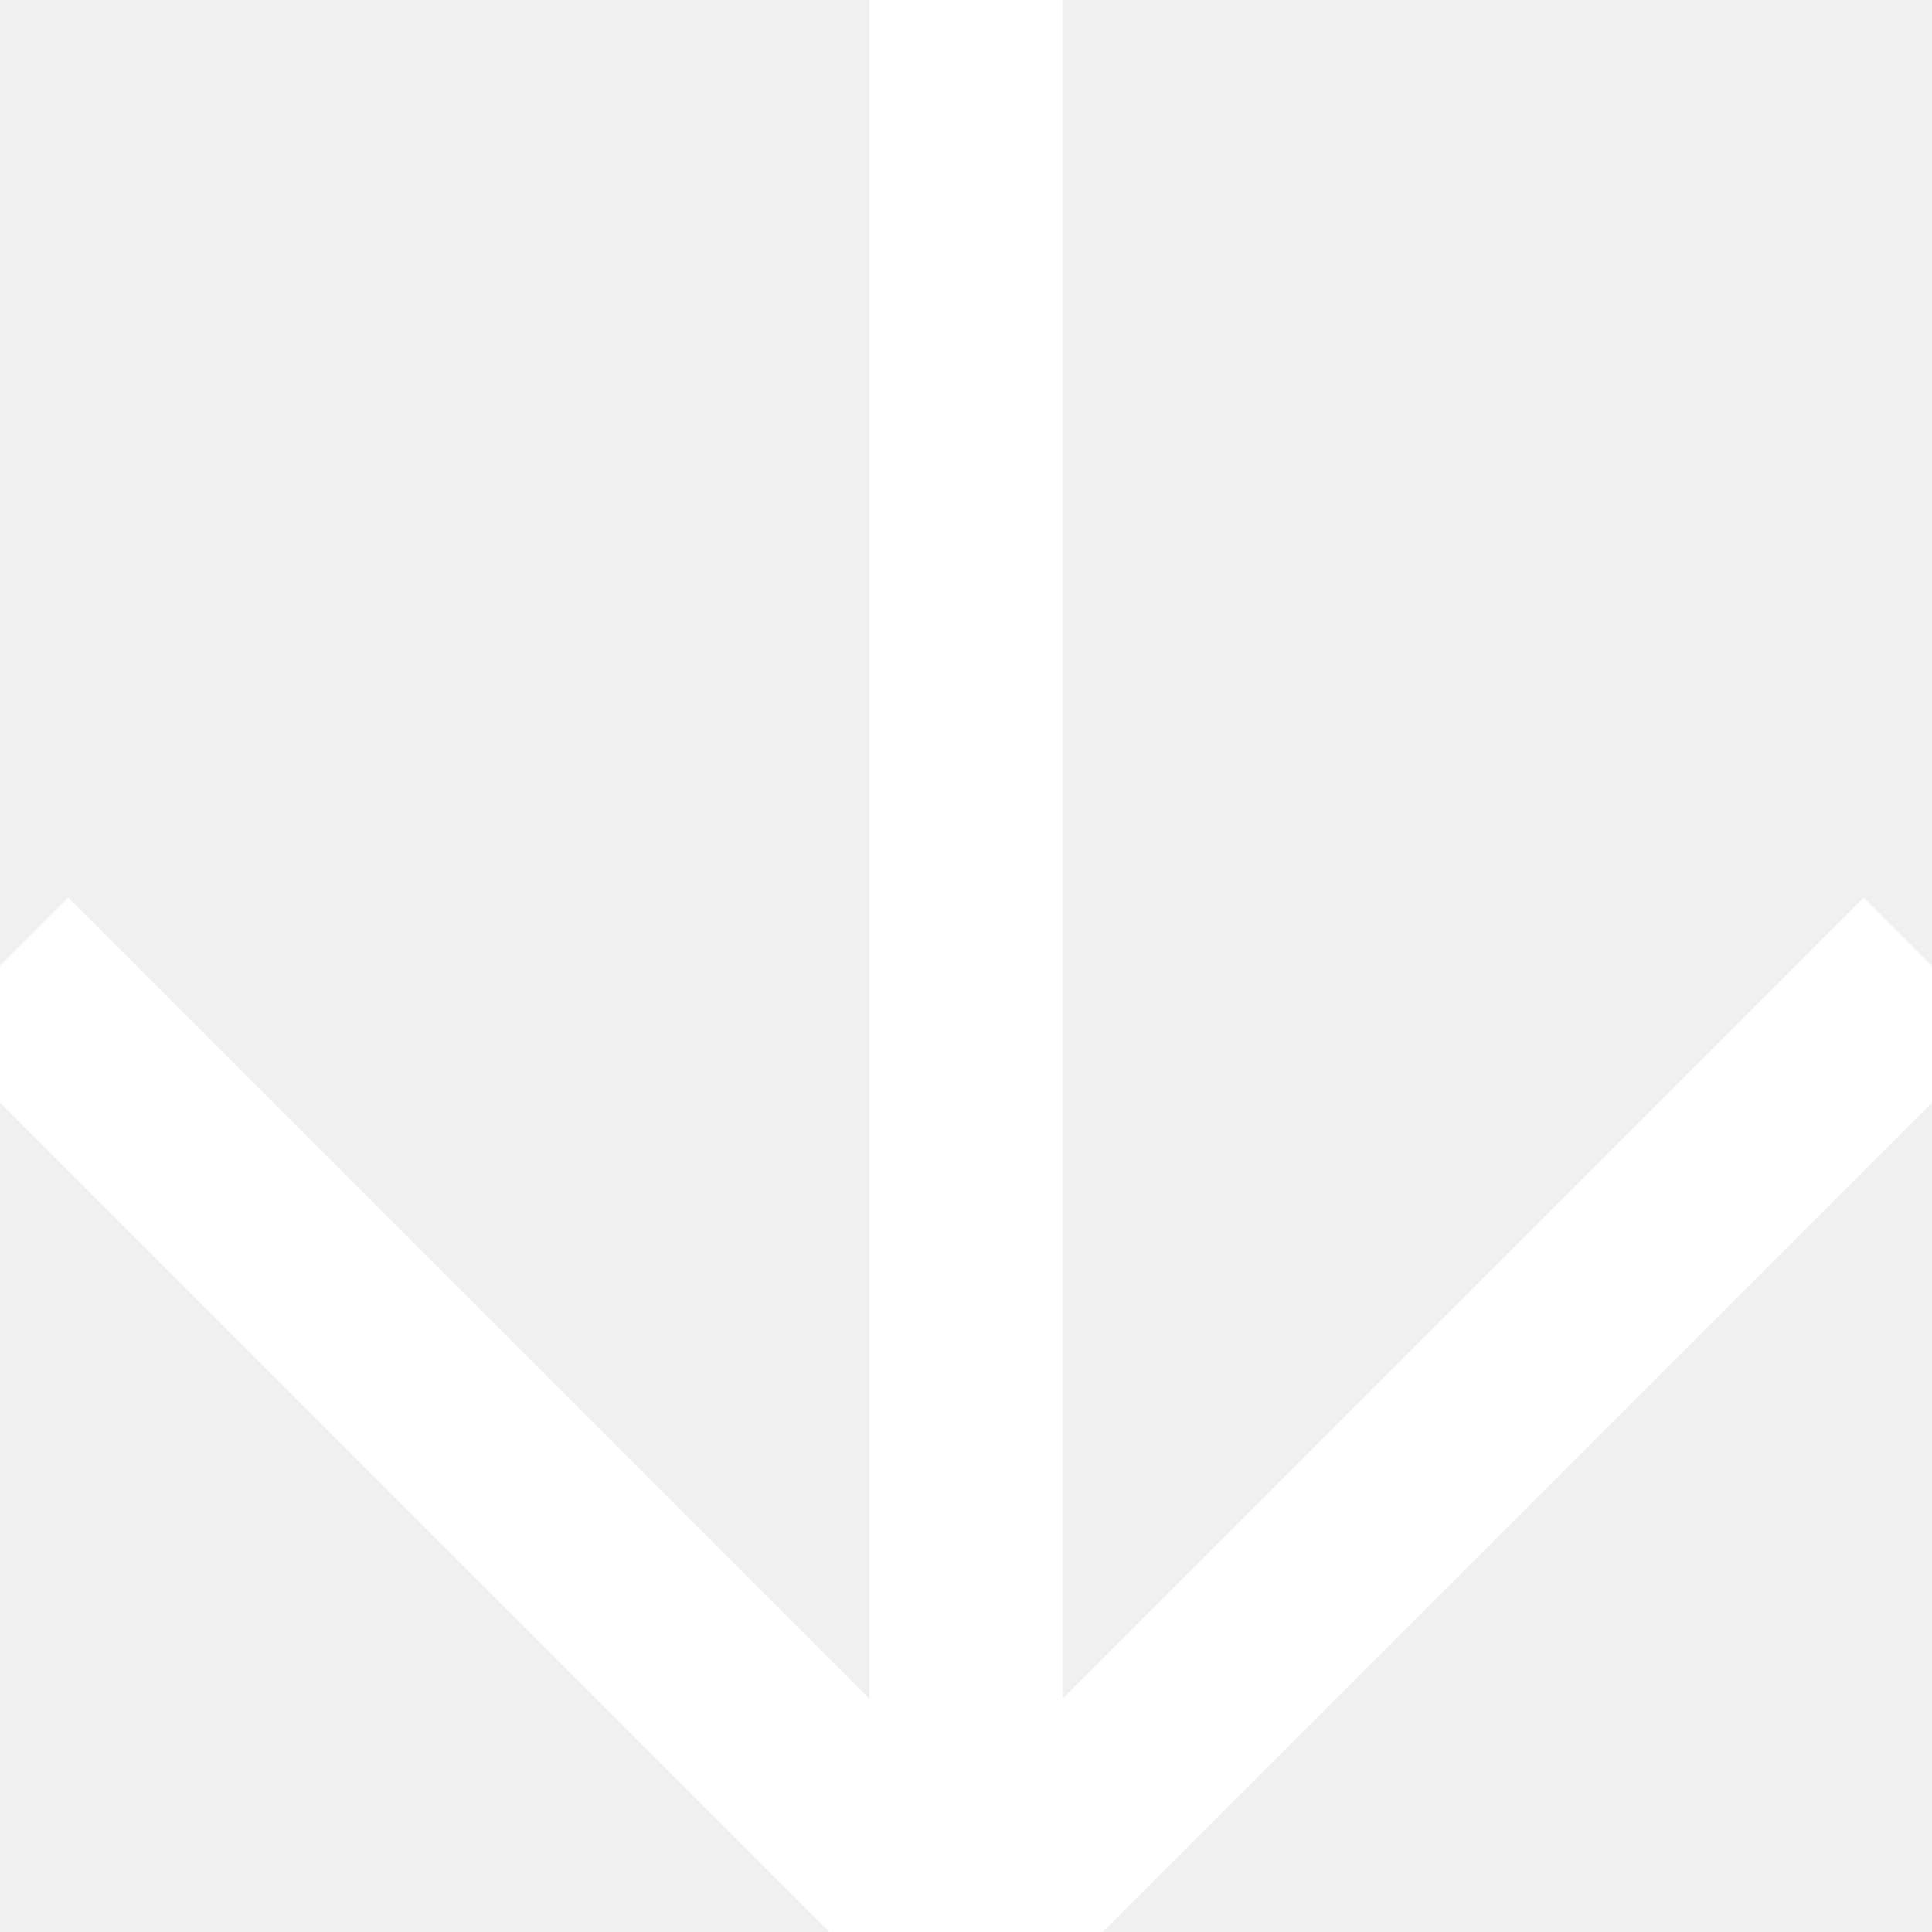
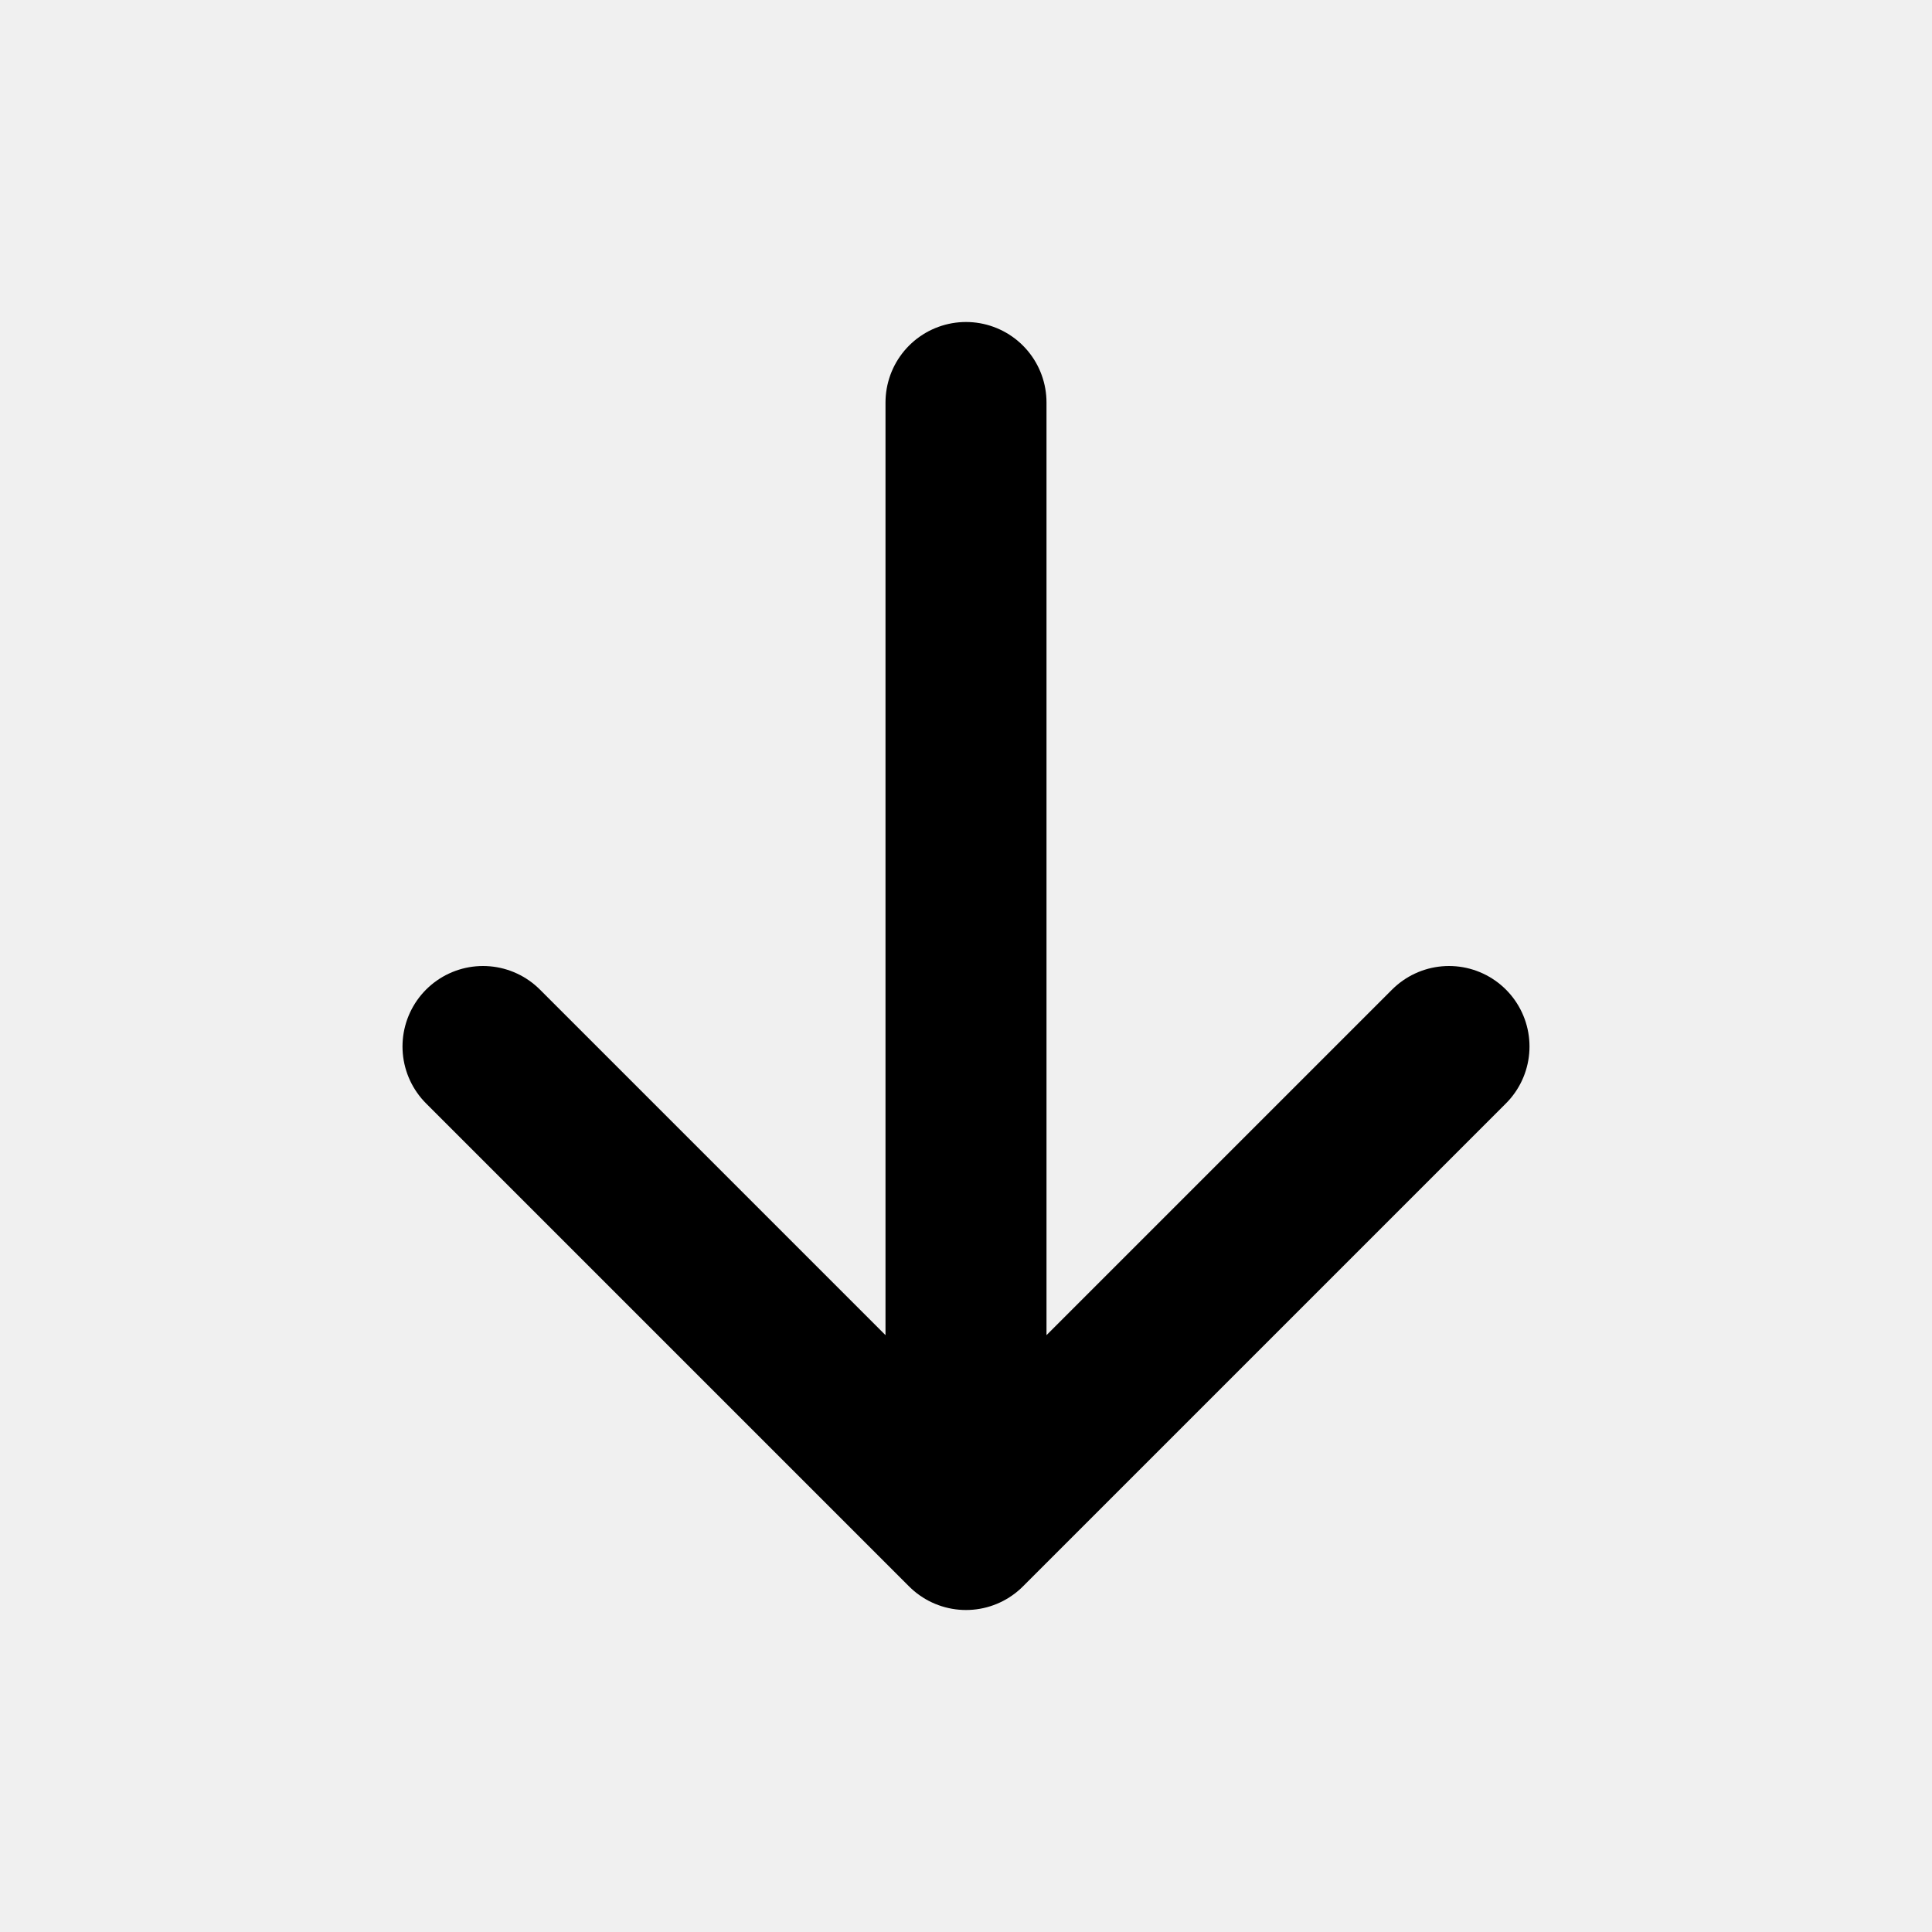
- <svg xmlns="http://www.w3.org/2000/svg" width="30px" height="30px" viewBox="0 0 30 30" zoomAndPan="disable" preserveAspectRatio="none">
-   <style type="text/css"> line { stroke: #ffffff; stroke-width: 3; } </style>
-   <line x1="0" y1="15" x2="15" y2="30" />
-   <line x1="30" y1="15" x2="15" y2="30" />
-   <line x1="15" y1="30" x2="15" y2="0" />
+ <svg xmlns="http://www.w3.org/2000/svg" width="800px" height="800px" viewBox="0 0 24 24" fill="none">
+   <g id="Arrow / Arrow_Down_MD">
+     <path id="Vector" d="M12 5V19M12 19L18 13M12 19L6 13" stroke="#000000" stroke-width="2" stroke-linecap="round" stroke-linejoin="round" />
+   </g>
</svg>
